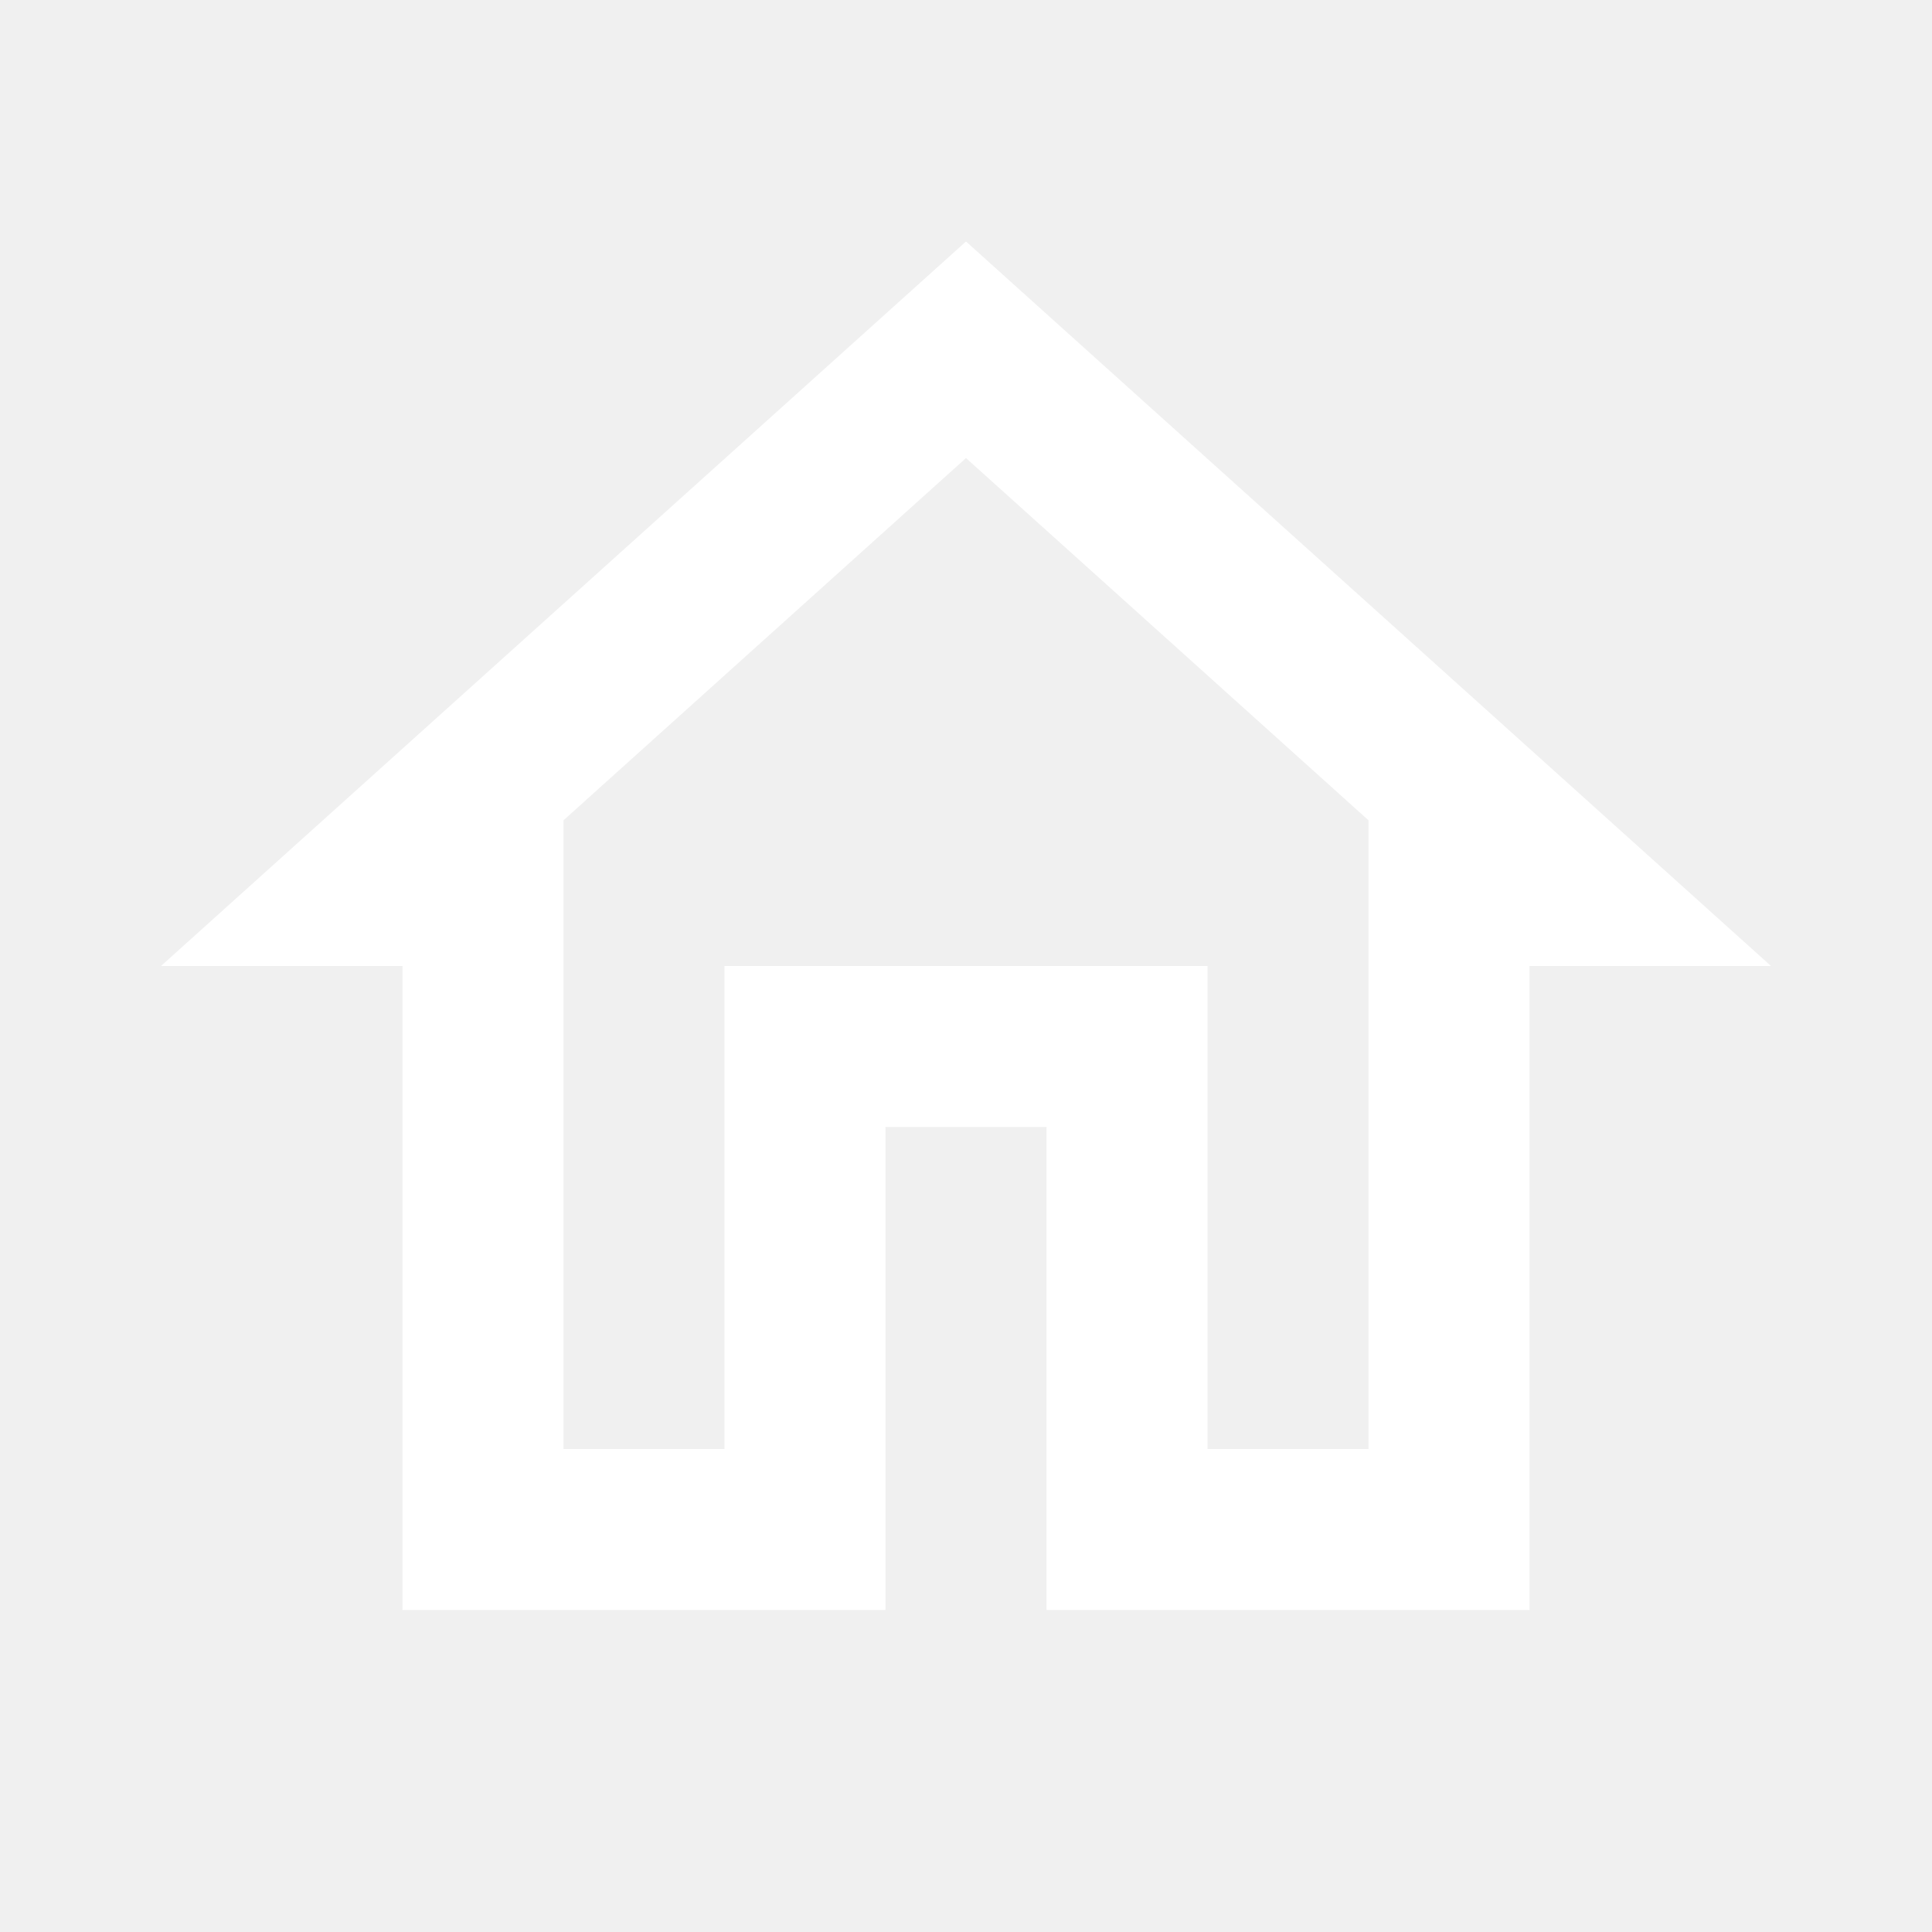
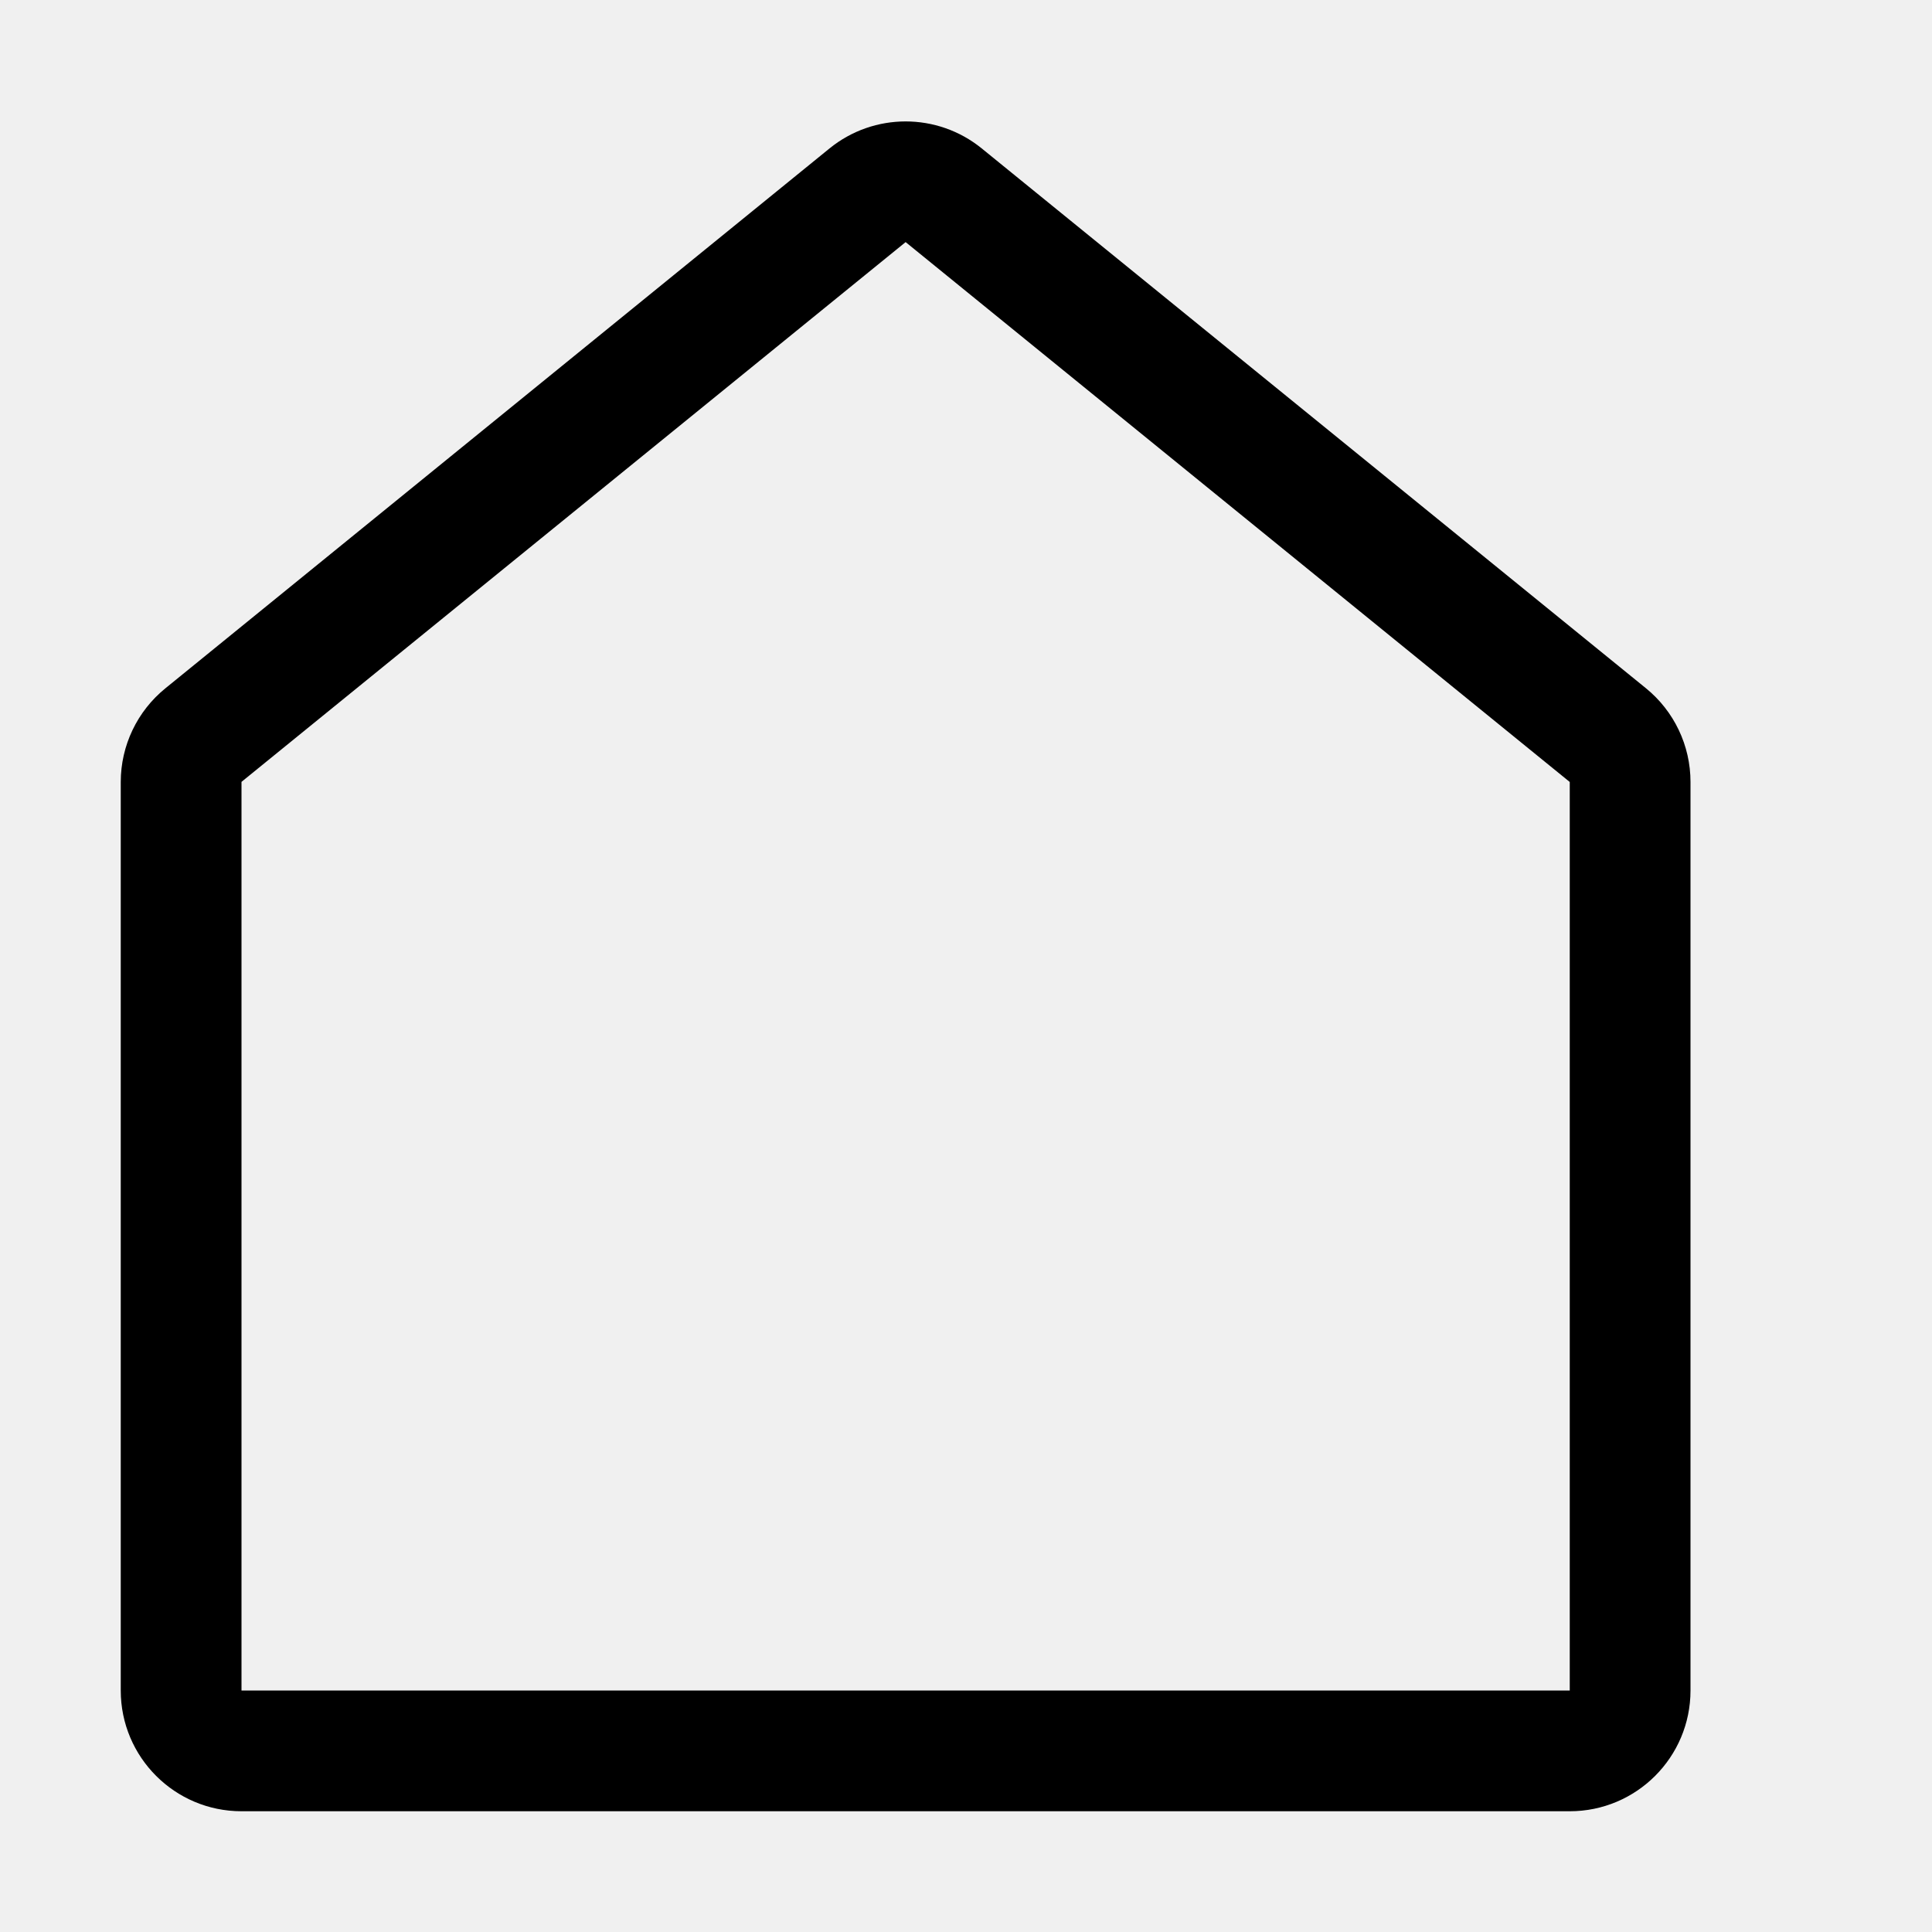
- <svg xmlns="http://www.w3.org/2000/svg" width="24" height="24" viewBox="0 0 24 24">
-   <path fill="white" stroke="none" d="m12 5.69l5 4.5V18h-2v-6H9v6H7v-7.81zM12 3L2 12h3v8h6v-6h2v6h6v-8h3z" />
+ <svg xmlns="http://www.w3.org/2000/svg" width="128" height="128" viewBox="0 0 16 16">
+   <path fill="currentColor" d="m8.13 1.229l5.5 4.47a1 1 0 0 1 .37.777V14a1 1 0 0 1-1 1H2a1 1 0 0 1-1-1V6.476a1 1 0 0 1 .37-.776l5.5-4.471a1 1 0 0 1 1.26 0M13 6.476L7.5 2.005L2 6.475V14h11z" />
</svg>
